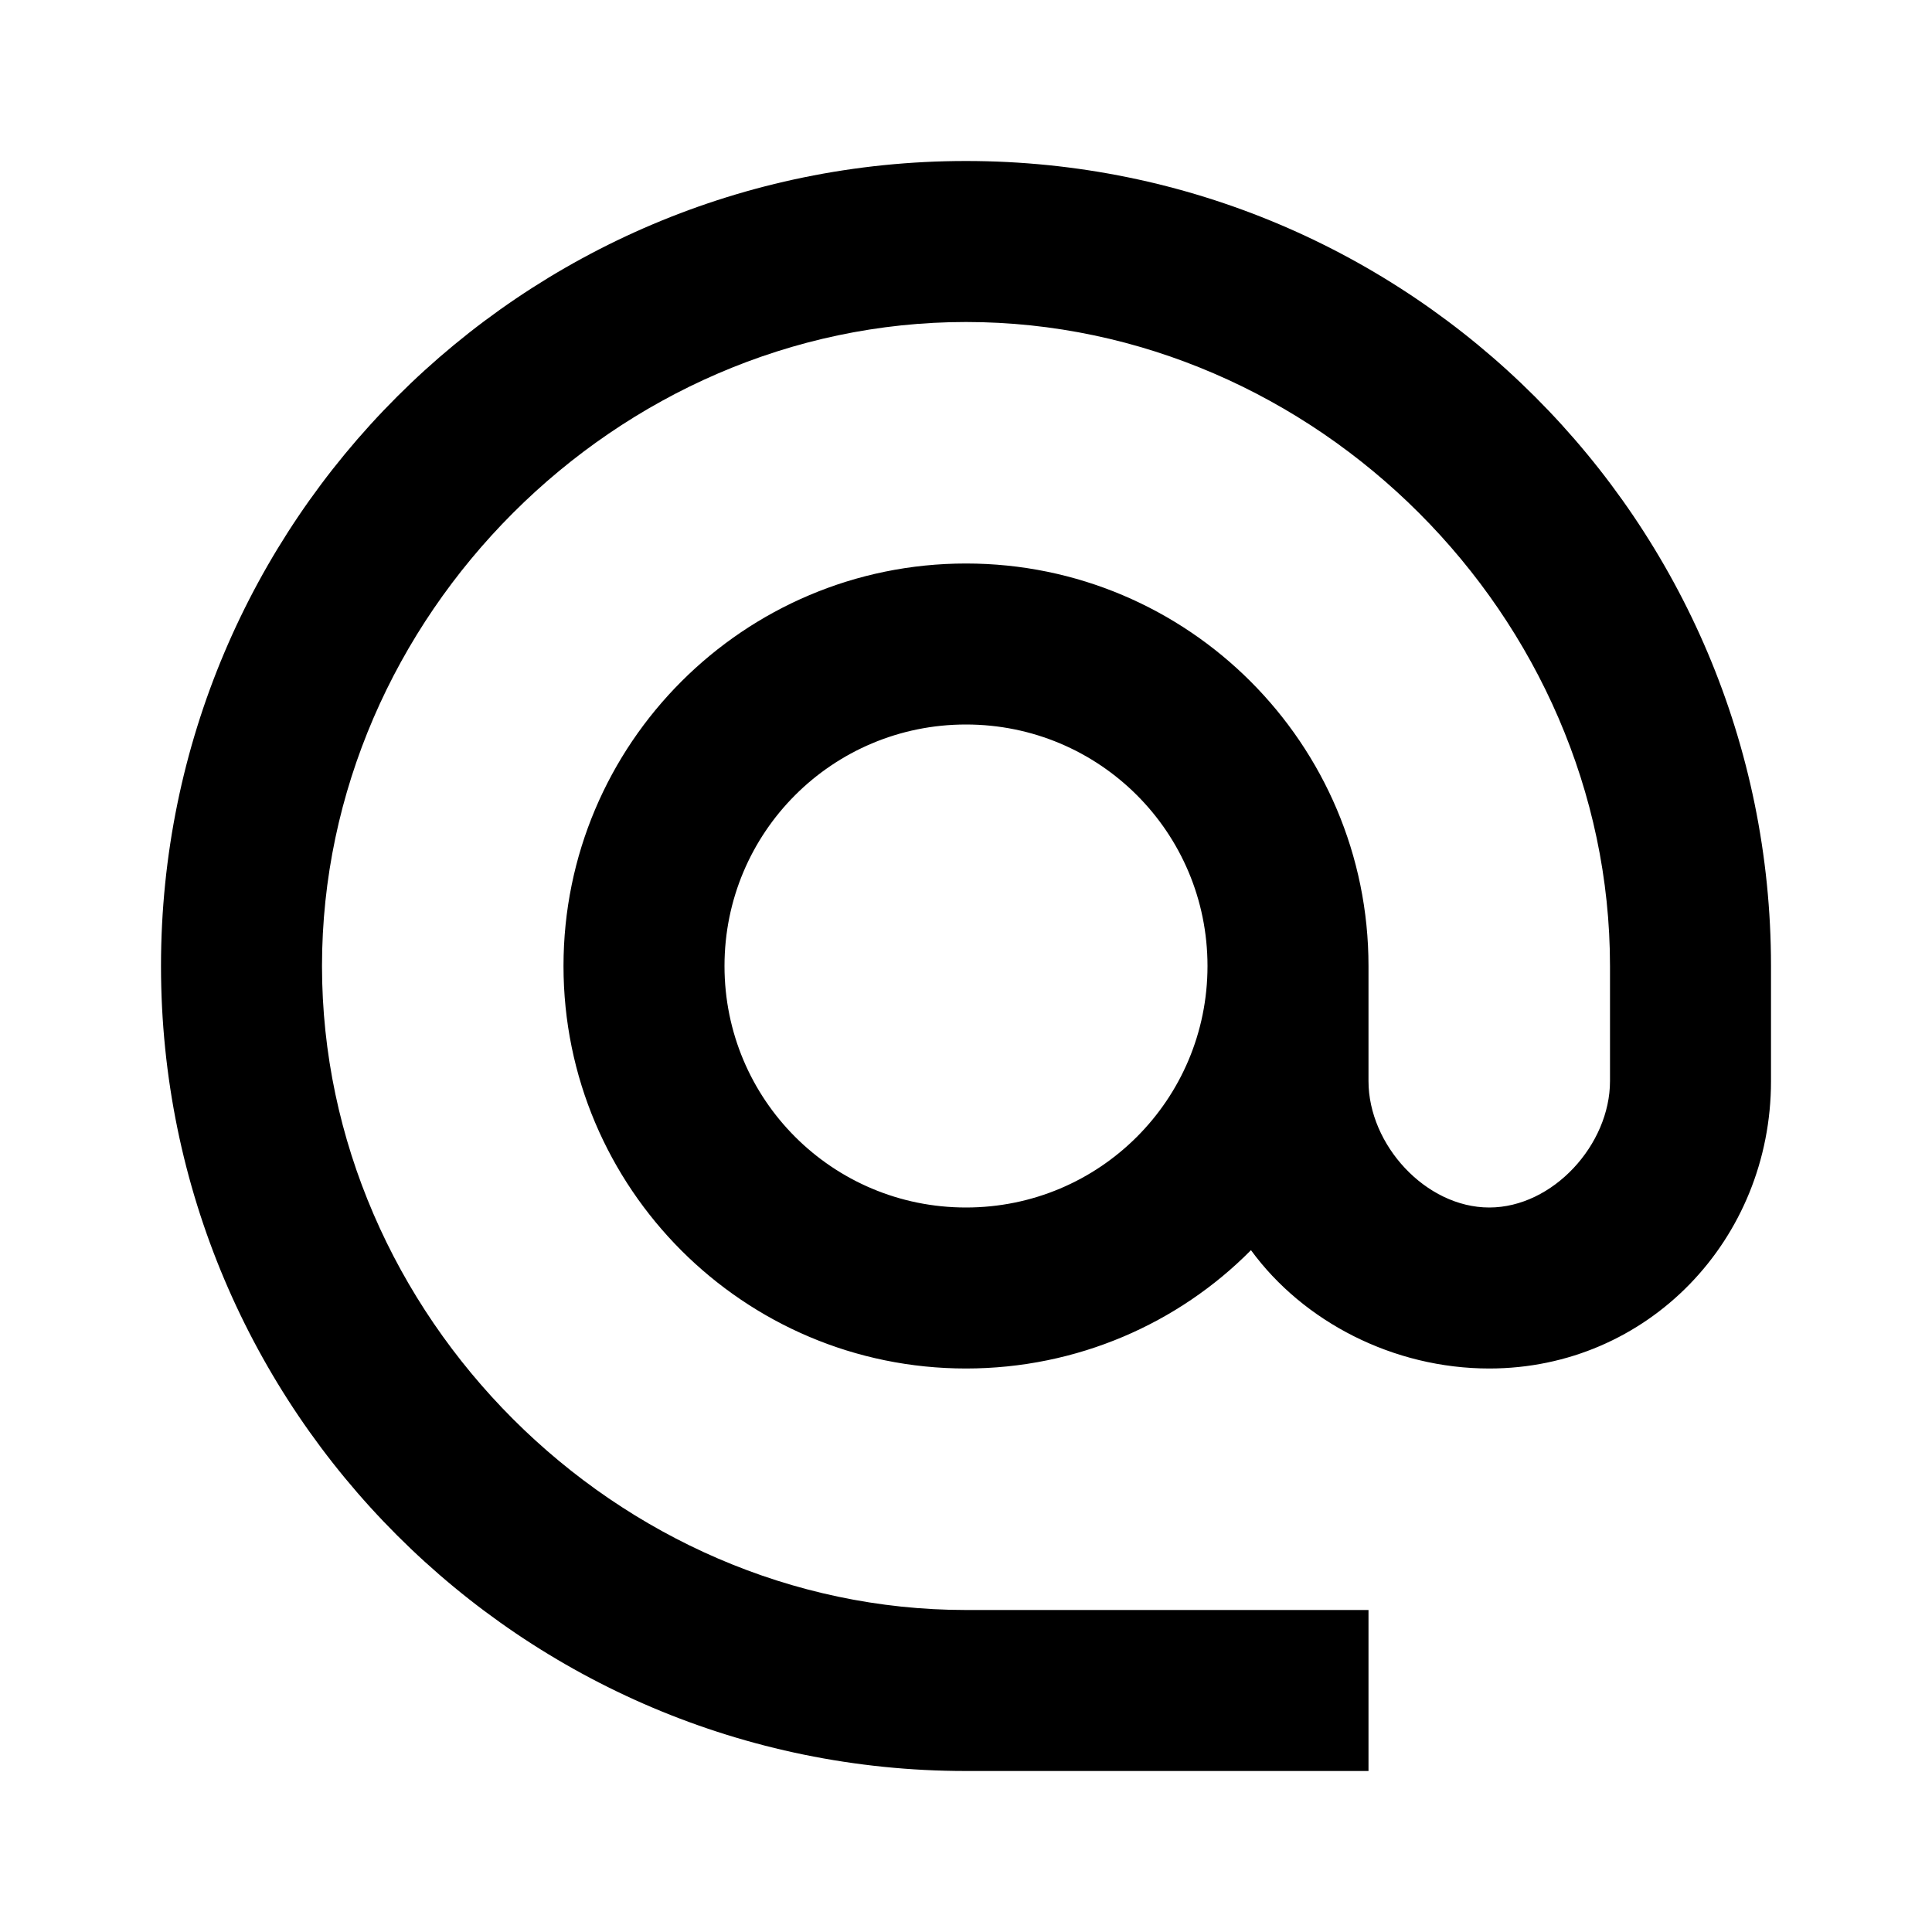
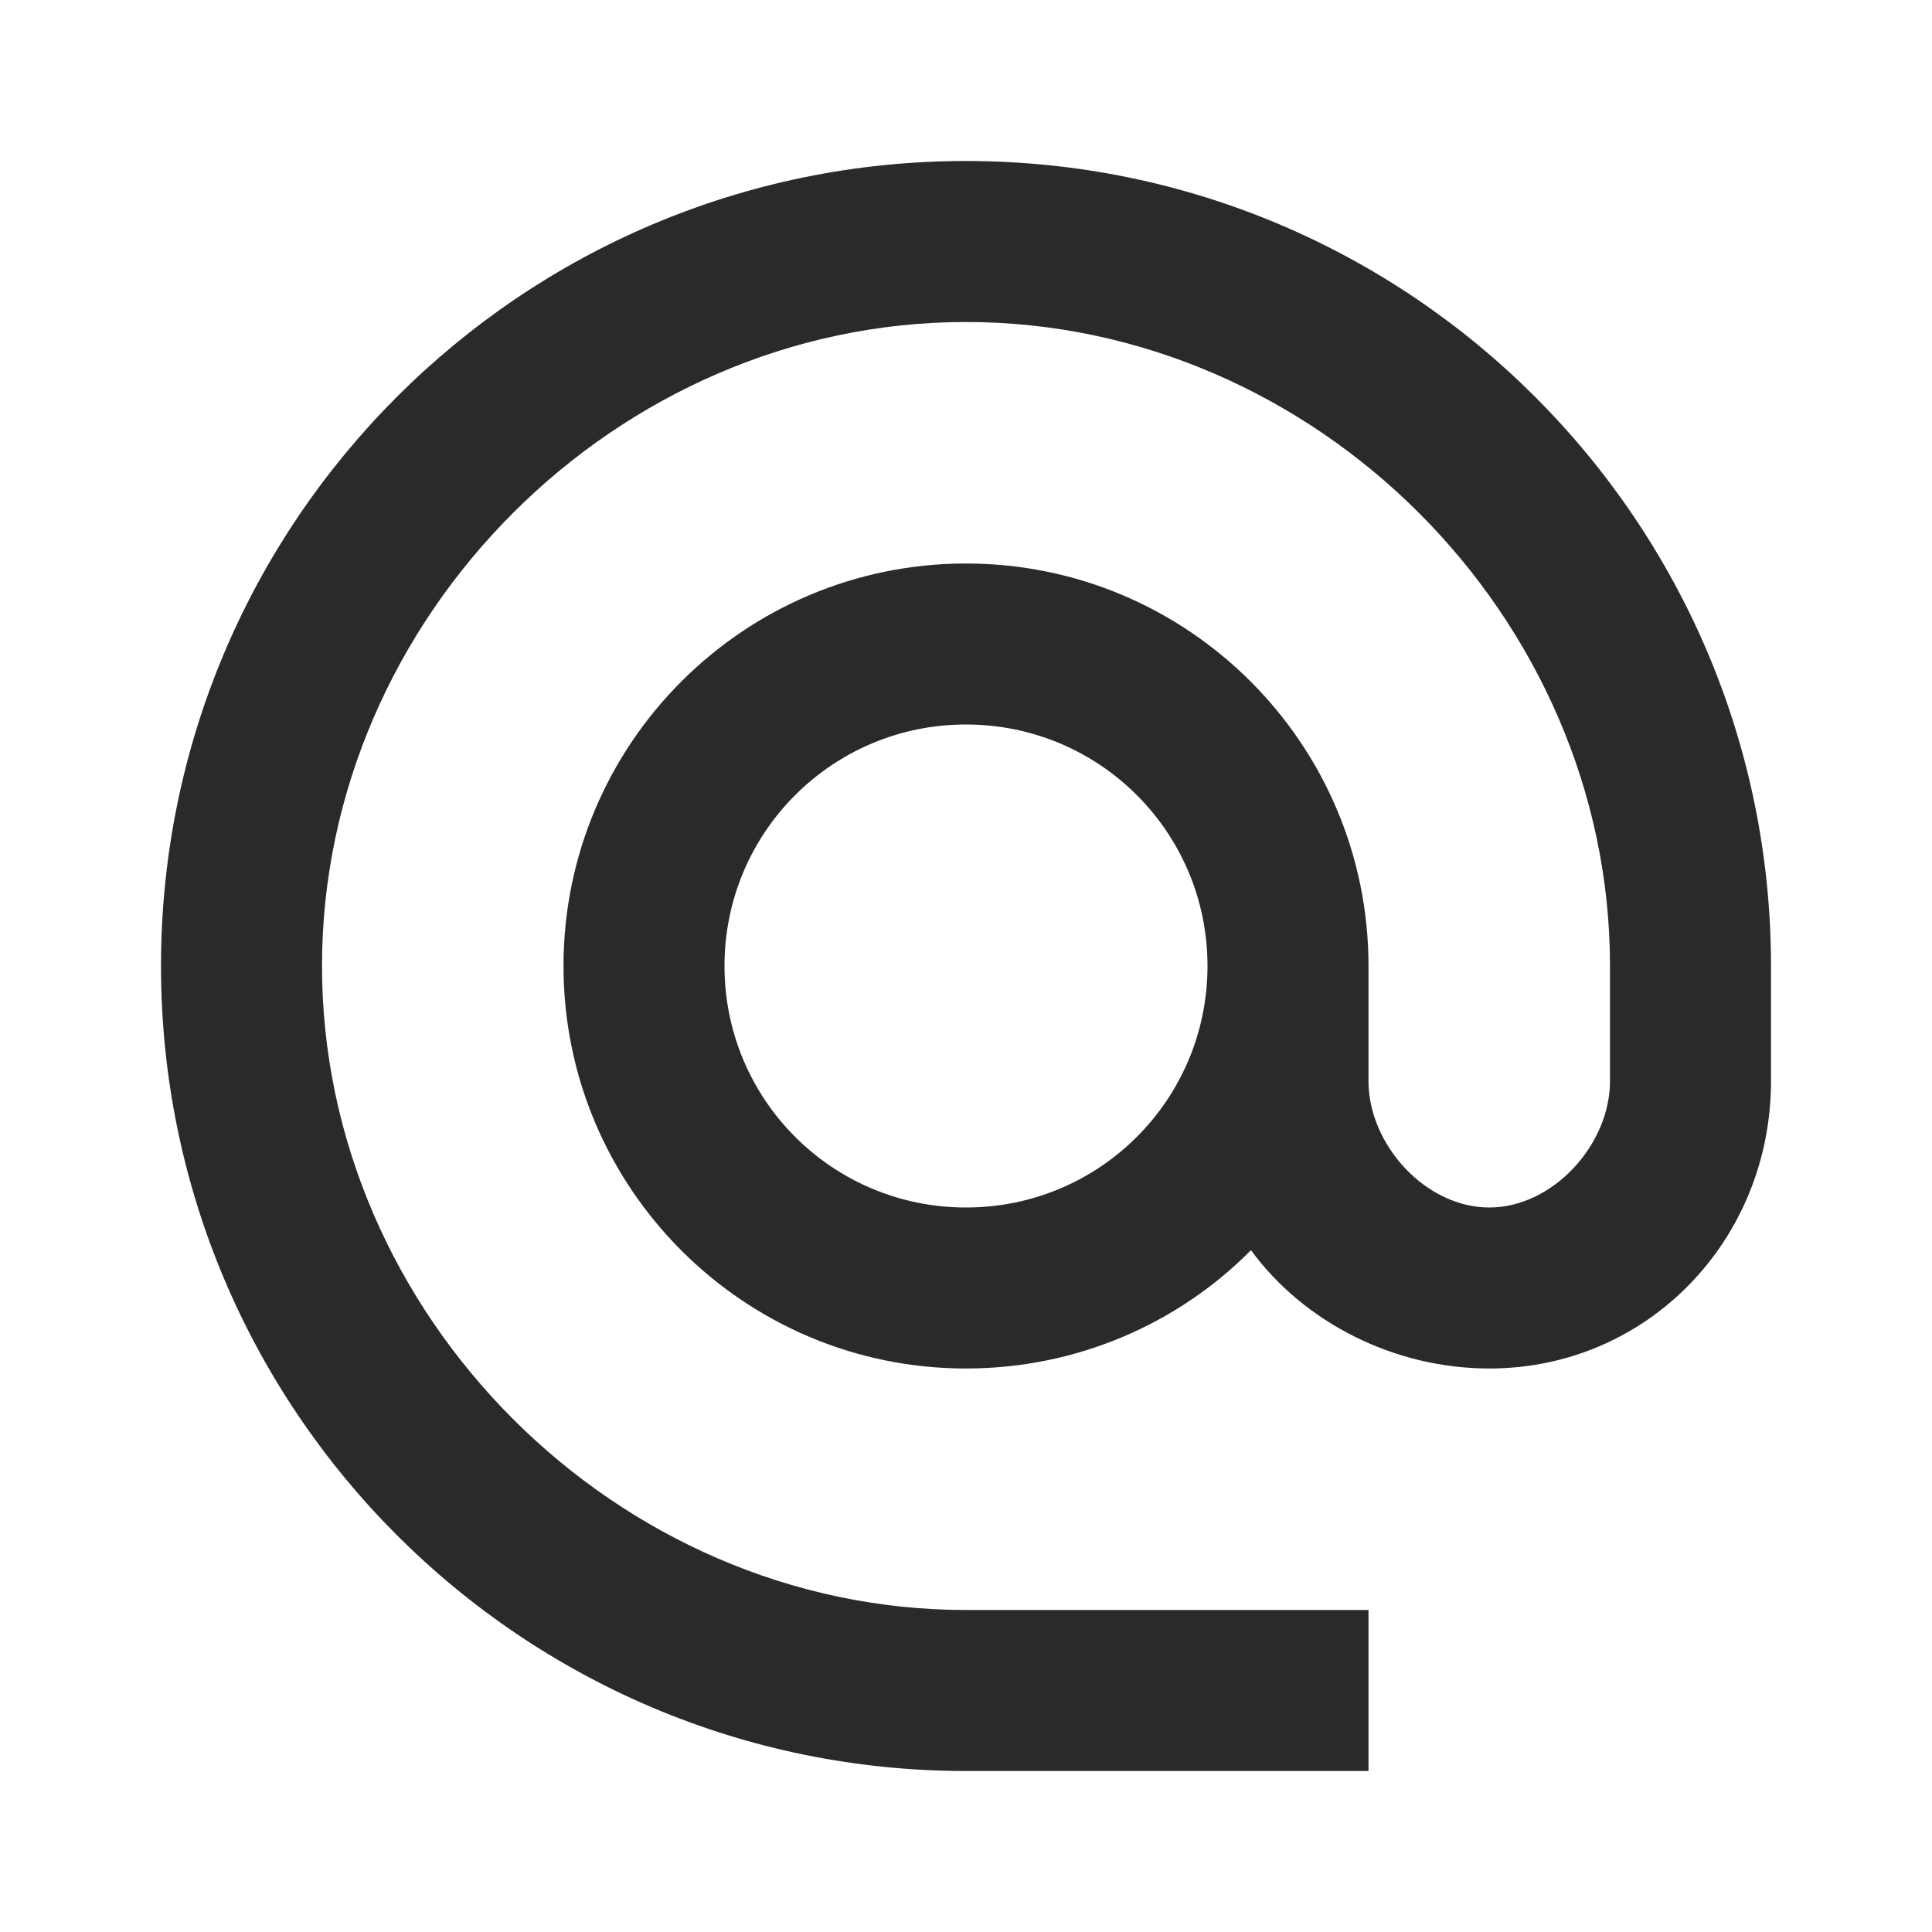
<svg xmlns="http://www.w3.org/2000/svg" width="24" height="24" viewBox="0 0 24 24" fill="none">
-   <path d="M12 2C6.48 2 2 6.48 2 12C2 17.52 6.48 22 12 22H17V20H12C7.66 20 4 16.34 4 12C4 7.66 7.66 4 12 4C16.34 4 20 7.66 20 12V13.43C20 14.22 19.29 15 18.5 15C17.71 15 17 14.22 17 13.43V12C17 9.24 14.76 7 12 7C9.24 7 7 9.24 7 12C7 14.76 9.24 17 12 17C13.38 17 14.64 16.44 15.54 15.53C16.19 16.42 17.31 17 18.5 17C20.47 17 22 15.4 22 13.43V12C22 6.48 17.52 2 12 2ZM12 15C10.34 15 9 13.66 9 12C9 10.34 10.34 9 12 9C13.66 9 15 10.34 15 12C15 13.66 13.66 15 12 15Z" fill="black" />
+   <path d="M12 2C6.48 2 2 6.48 2 12C2 17.52 6.48 22 12 22H17V20H12C7.66 20 4 16.34 4 12C4 7.66 7.66 4 12 4C16.34 4 20 7.66 20 12V13.43C20 14.22 19.29 15 18.5 15C17.71 15 17 14.22 17 13.43V12C17 9.24 14.76 7 12 7C9.24 7 7 9.24 7 12C7 14.76 9.24 17 12 17C13.38 17 14.64 16.44 15.54 15.53C16.19 16.42 17.31 17 18.5 17C20.47 17 22 15.4 22 13.43V12C22 6.48 17.52 2 12 2ZM12 15C10.34 15 9 13.66 9 12C9 10.34 10.34 9 12 9C13.66 9 15 10.34 15 12C15 13.66 13.66 15 12 15Z" fill="#292a2c" />
</svg>
